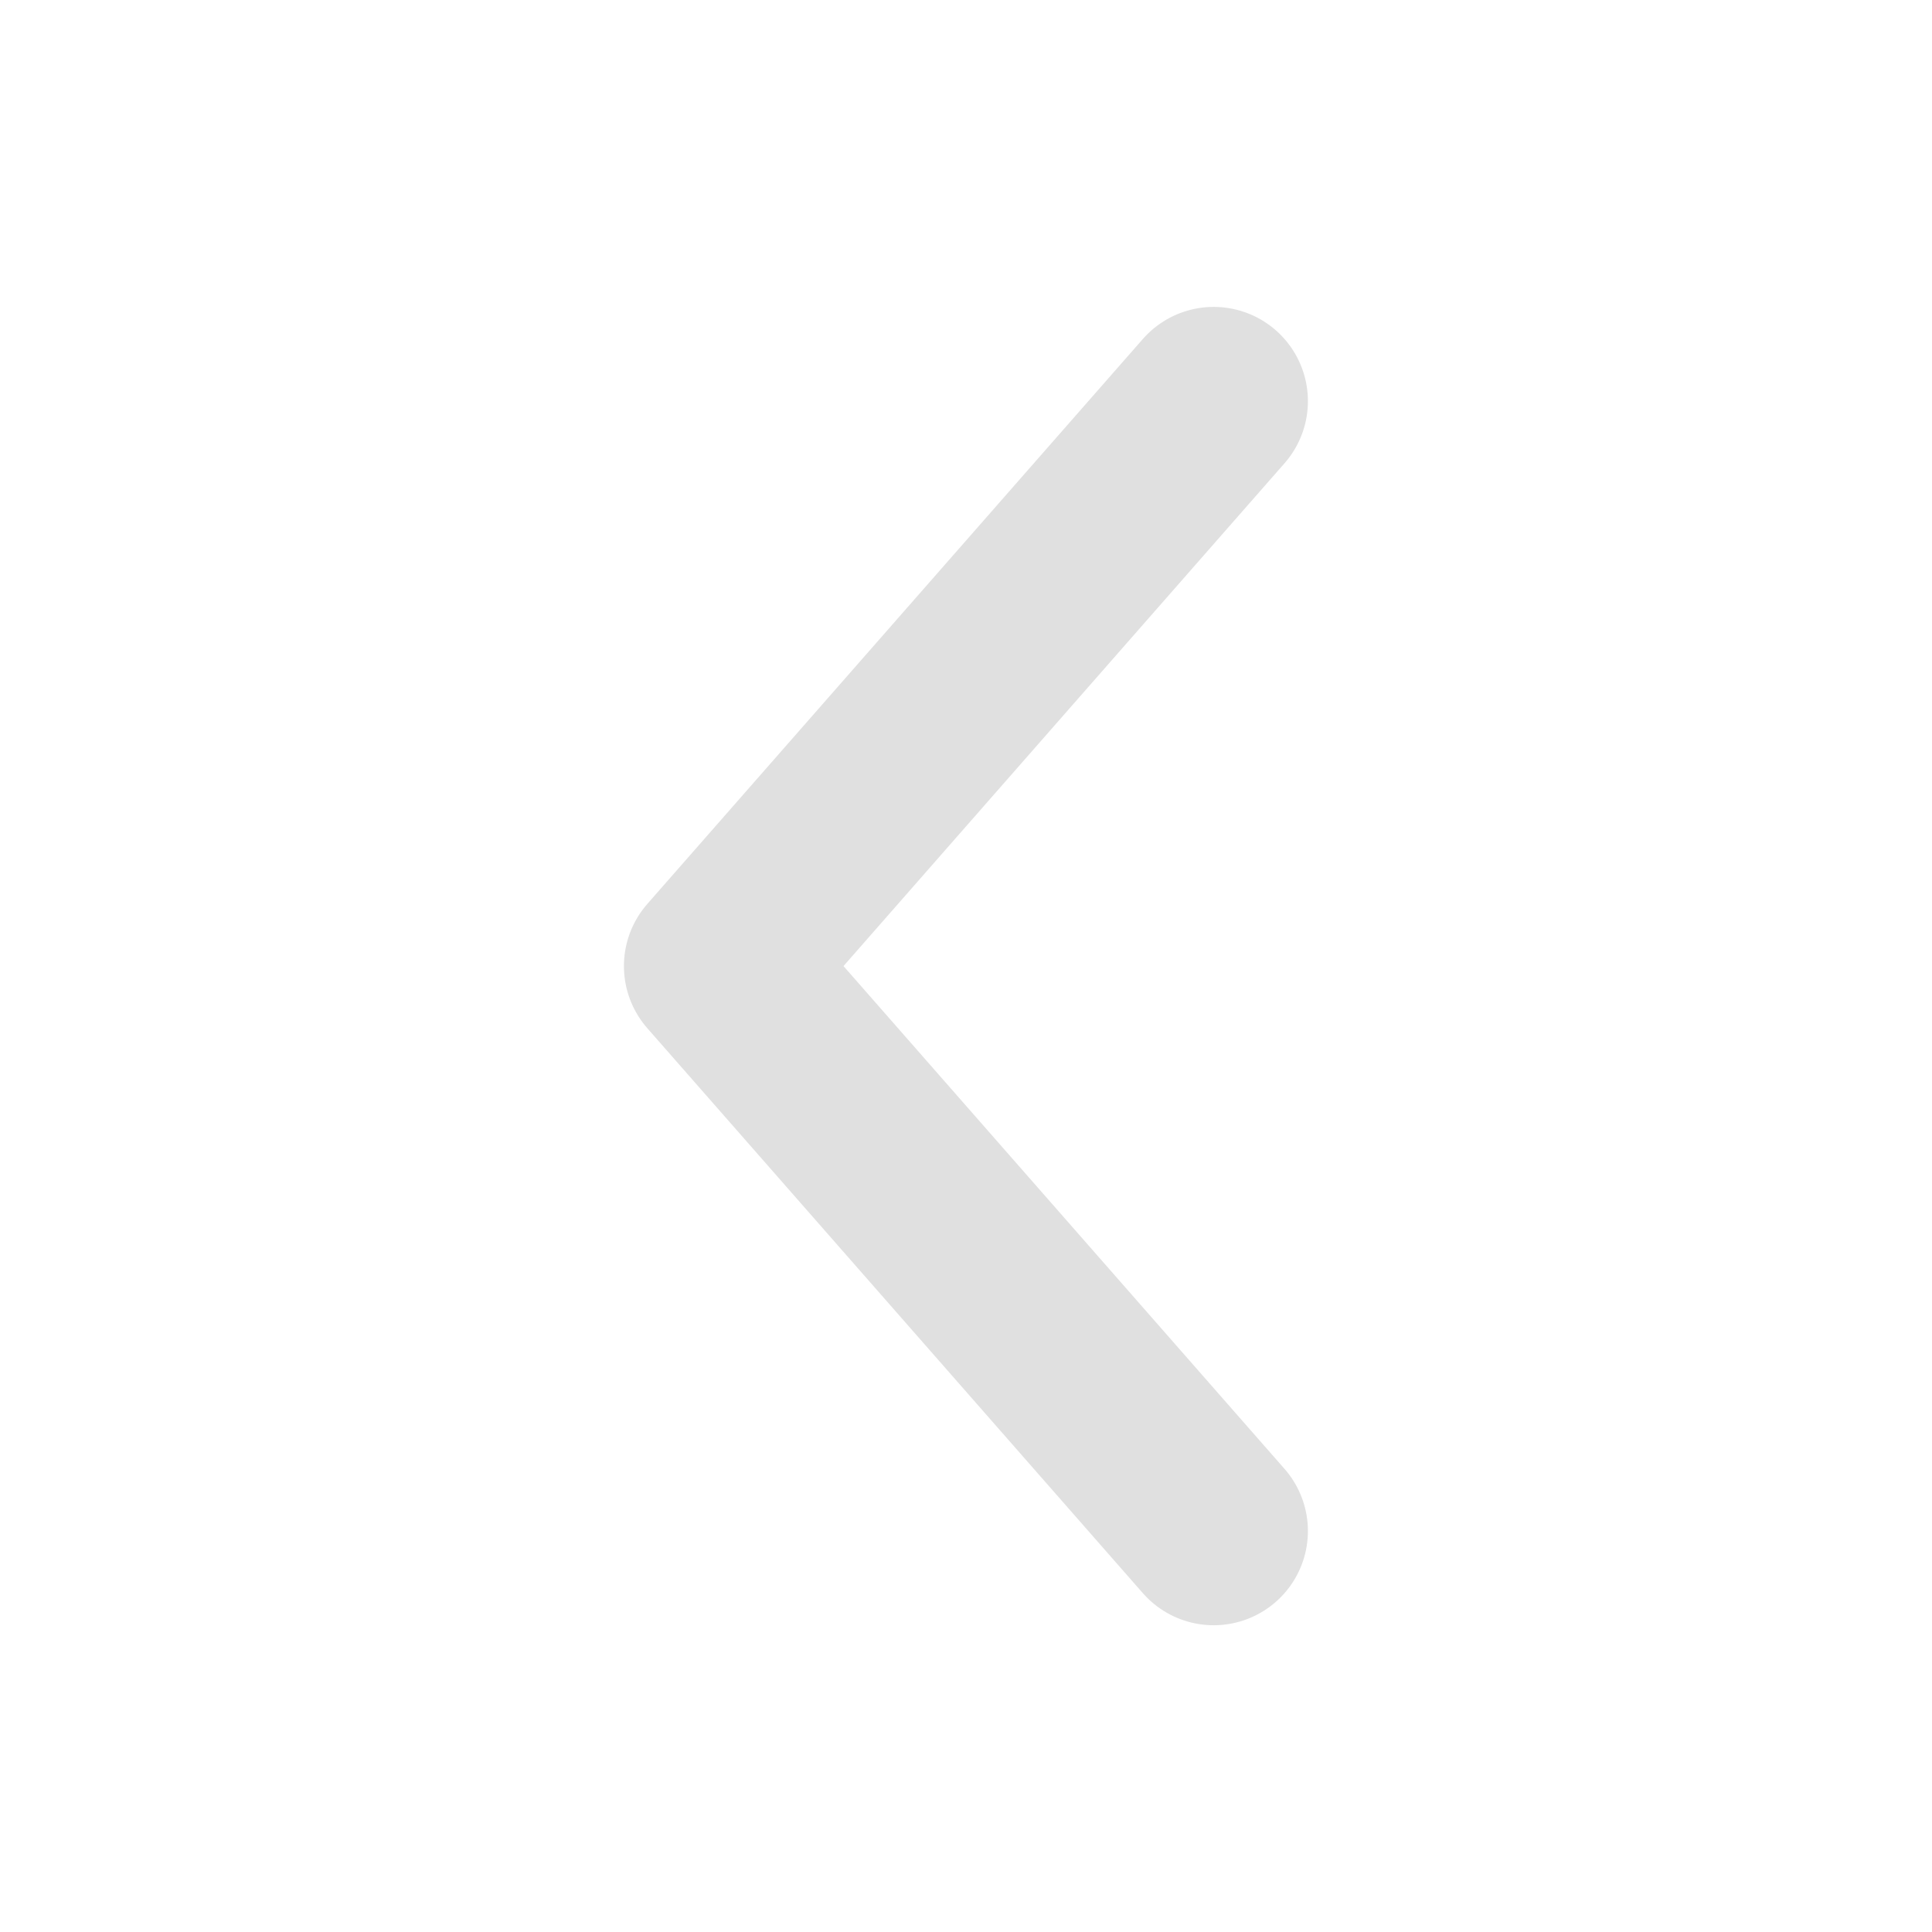
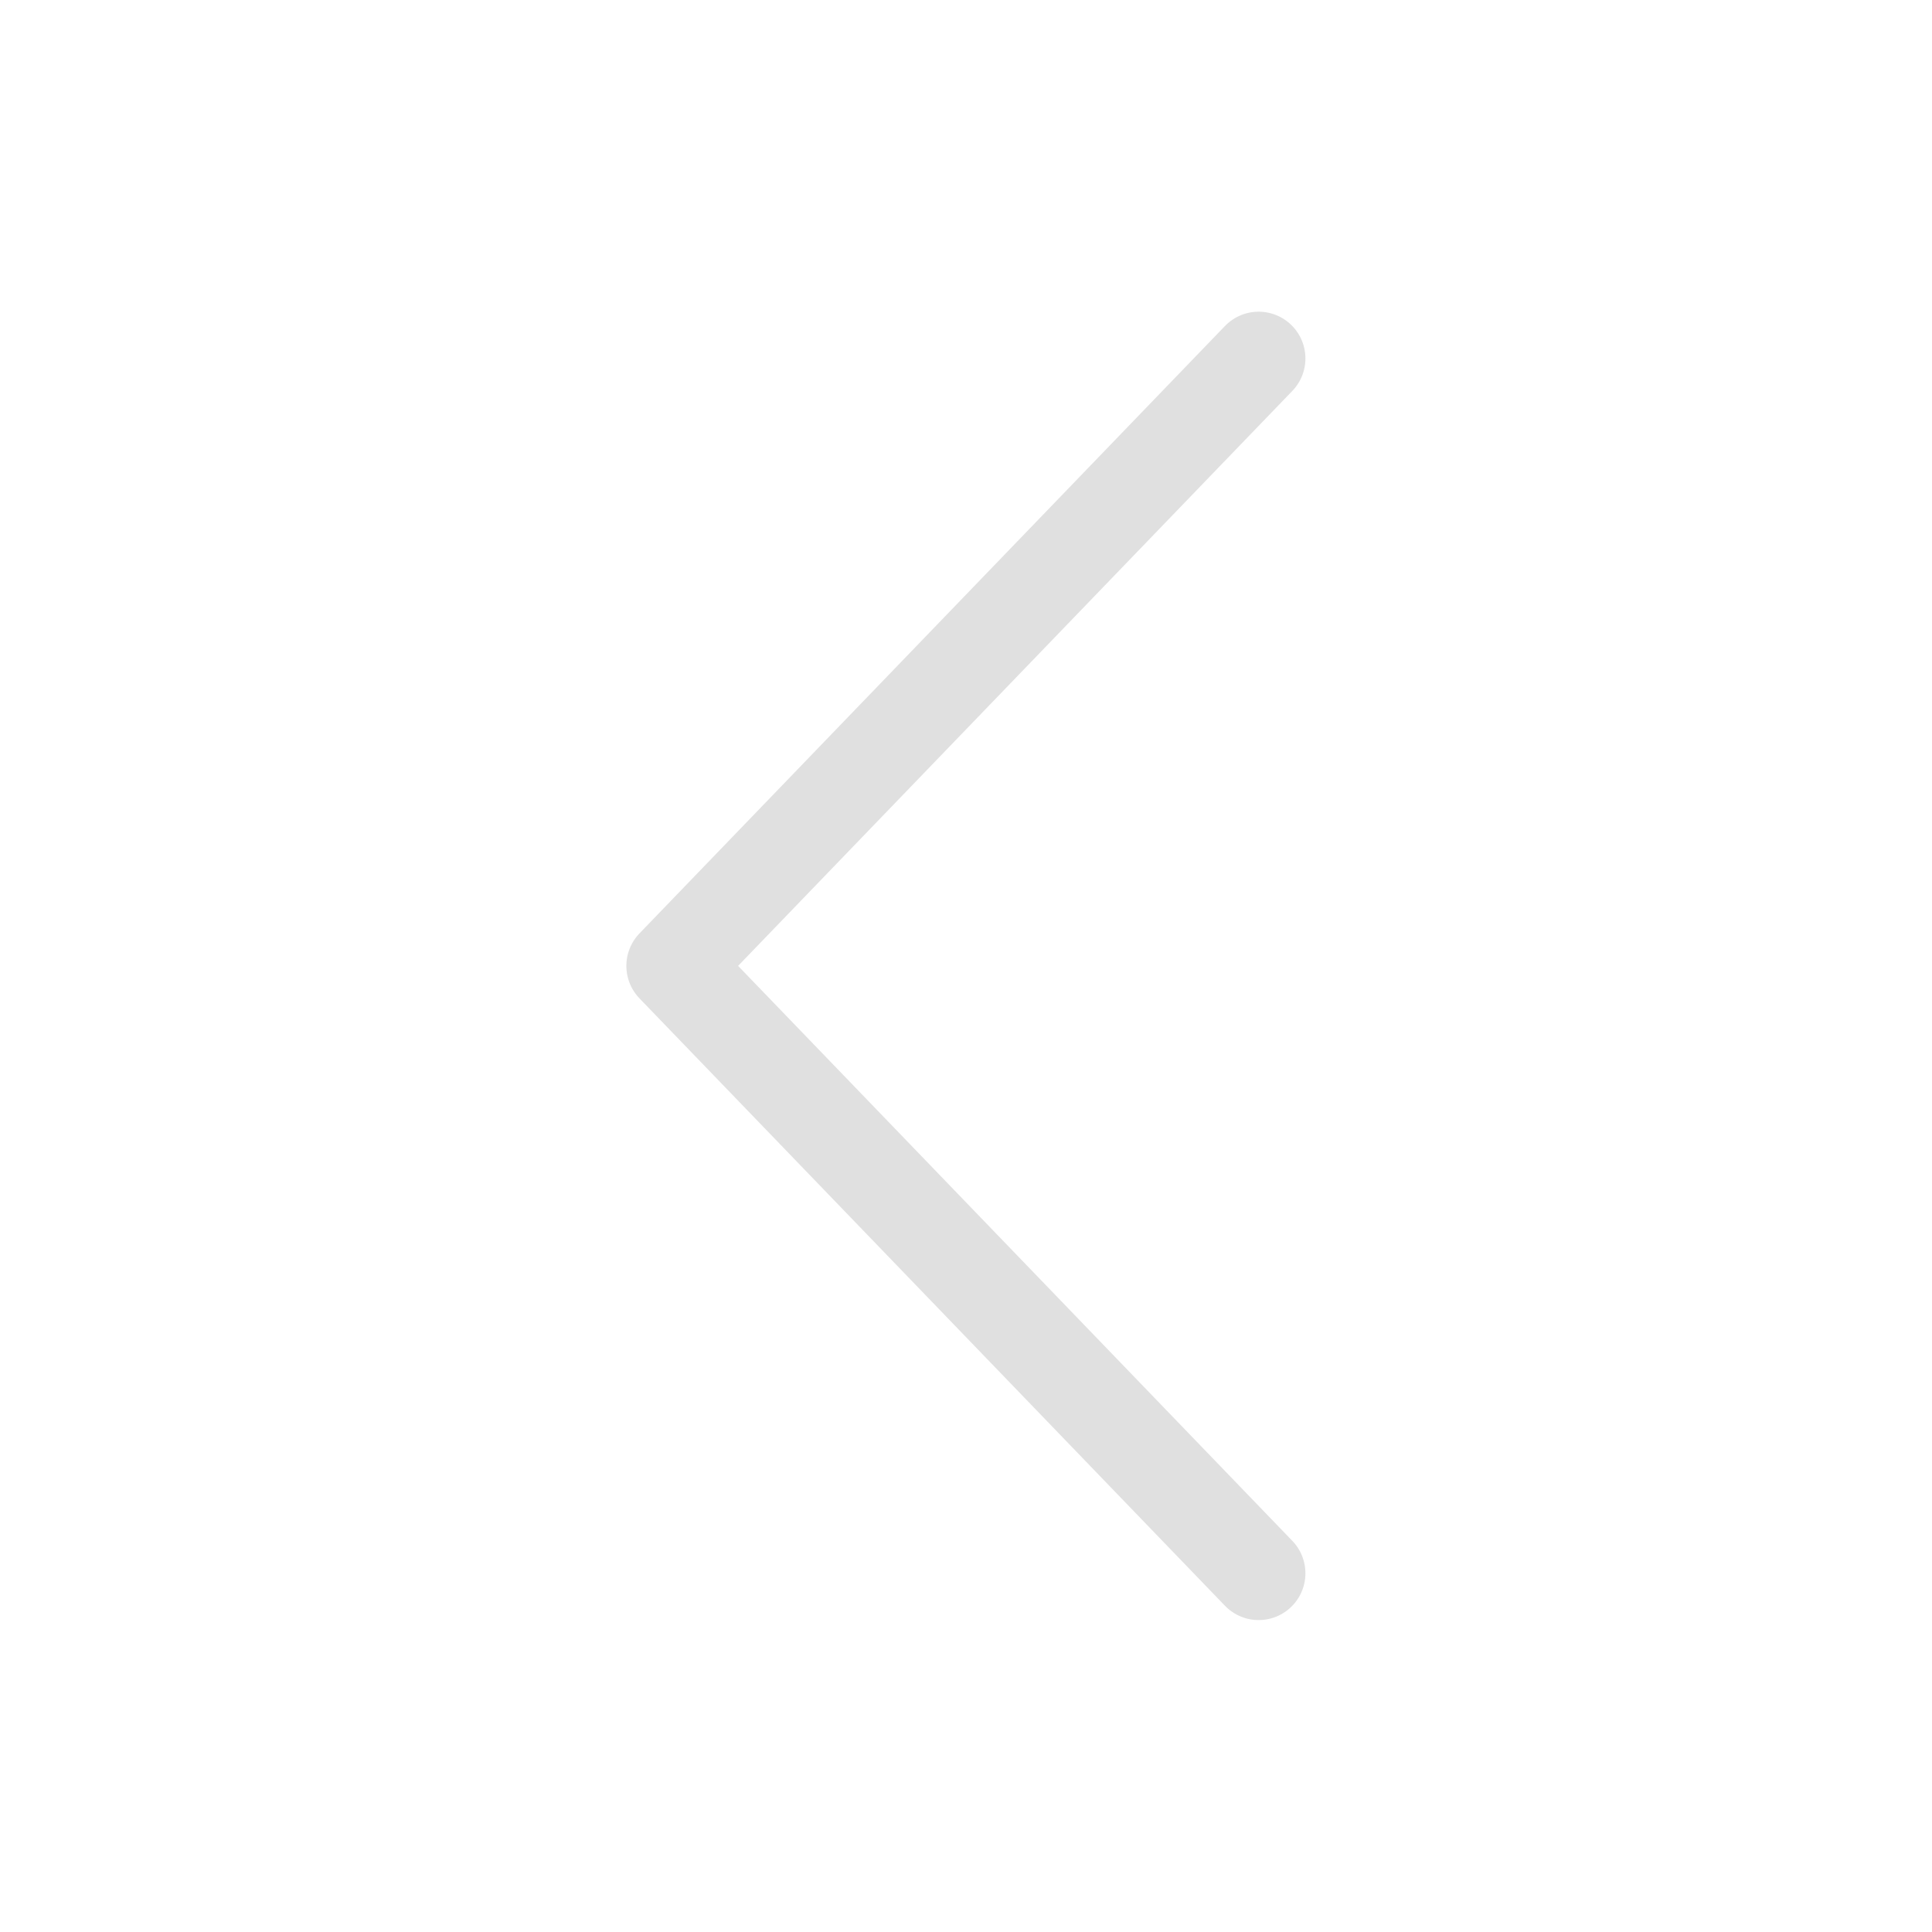
- <svg xmlns="http://www.w3.org/2000/svg" height="4.203mm" viewBox="0 0 4.203 4.203" width="4.203mm">
-   <path d="m89.457 95.715-1.078 1.229 1.078 1.229" fill="none" stroke="#e0e0e0" stroke-linecap="round" stroke-linejoin="round" stroke-width=".41" transform="translate(-86.81668 -94.84234)" />
+ <svg xmlns="http://www.w3.org/2000/svg" height="32" viewBox="0 0 8.467 8.467" width="32" version="1.1" id="svg4">
+   <defs id="defs8" />
+   <path d="M 5.516,1.571 2.95,4.233 5.516,6.895" fill="none" stroke="#e0e0e0" stroke-linecap="round" stroke-linejoin="round" stroke-width="0.41" id="path2" />
</svg>
